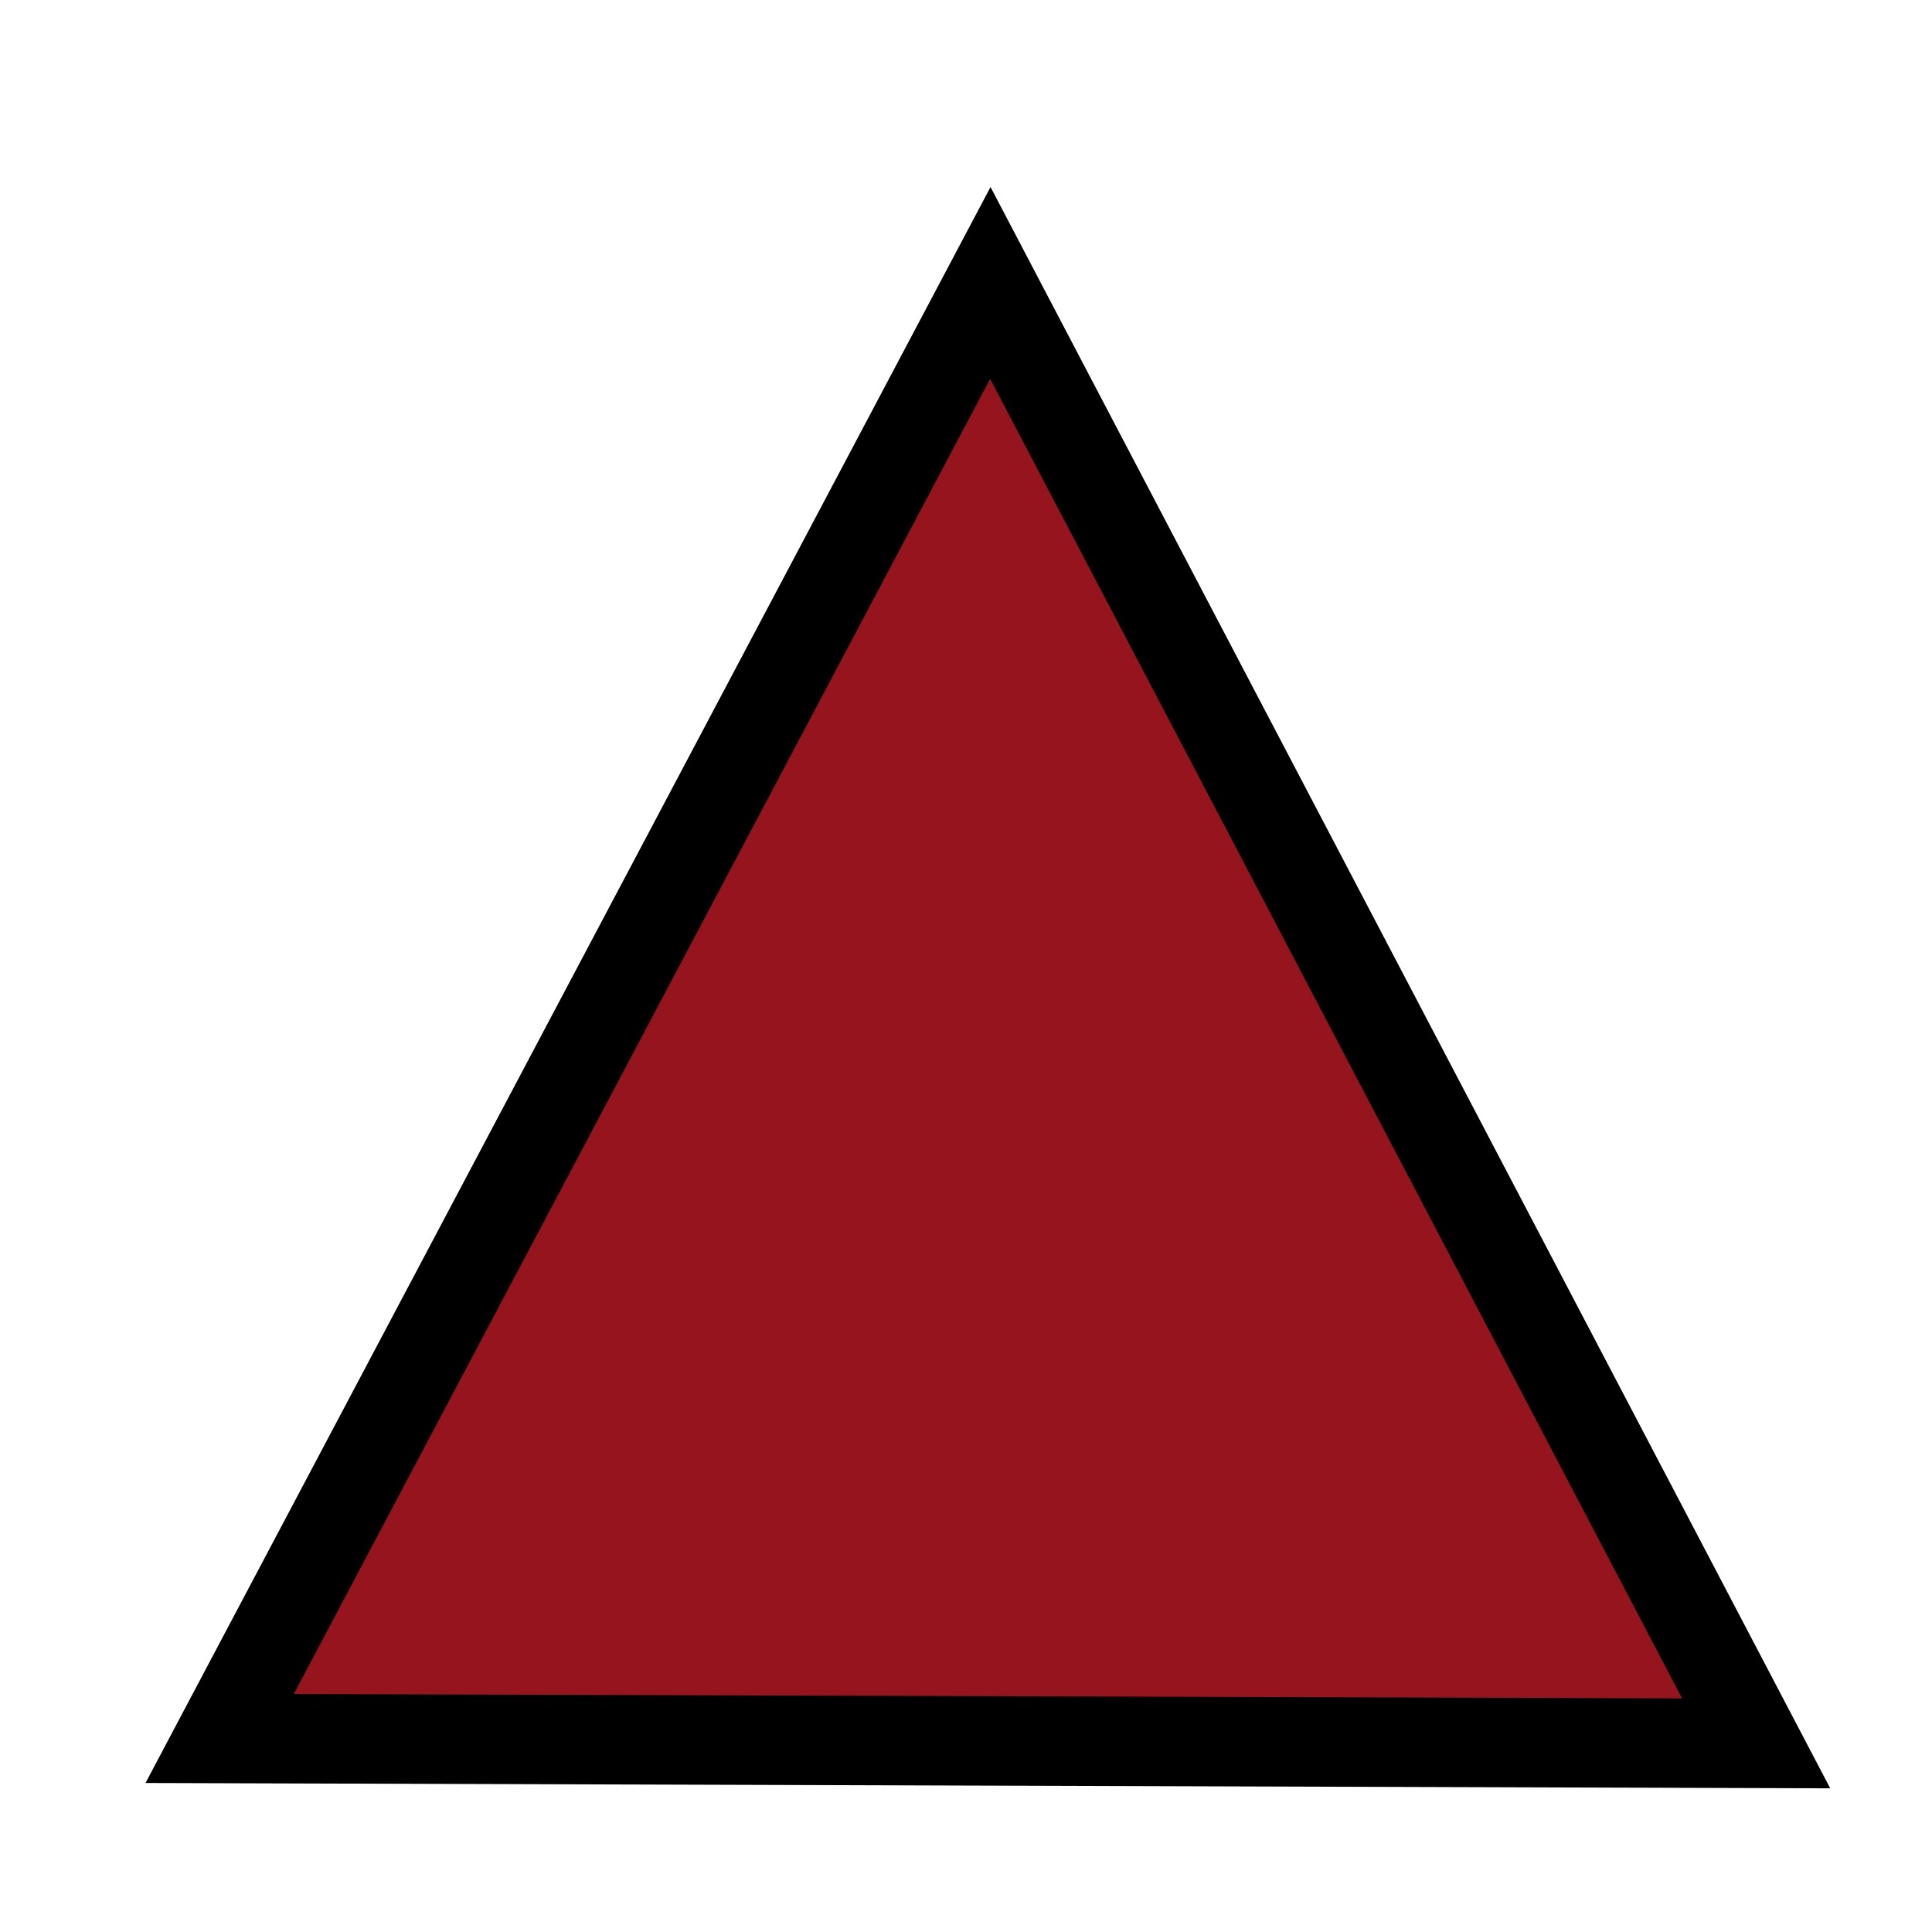
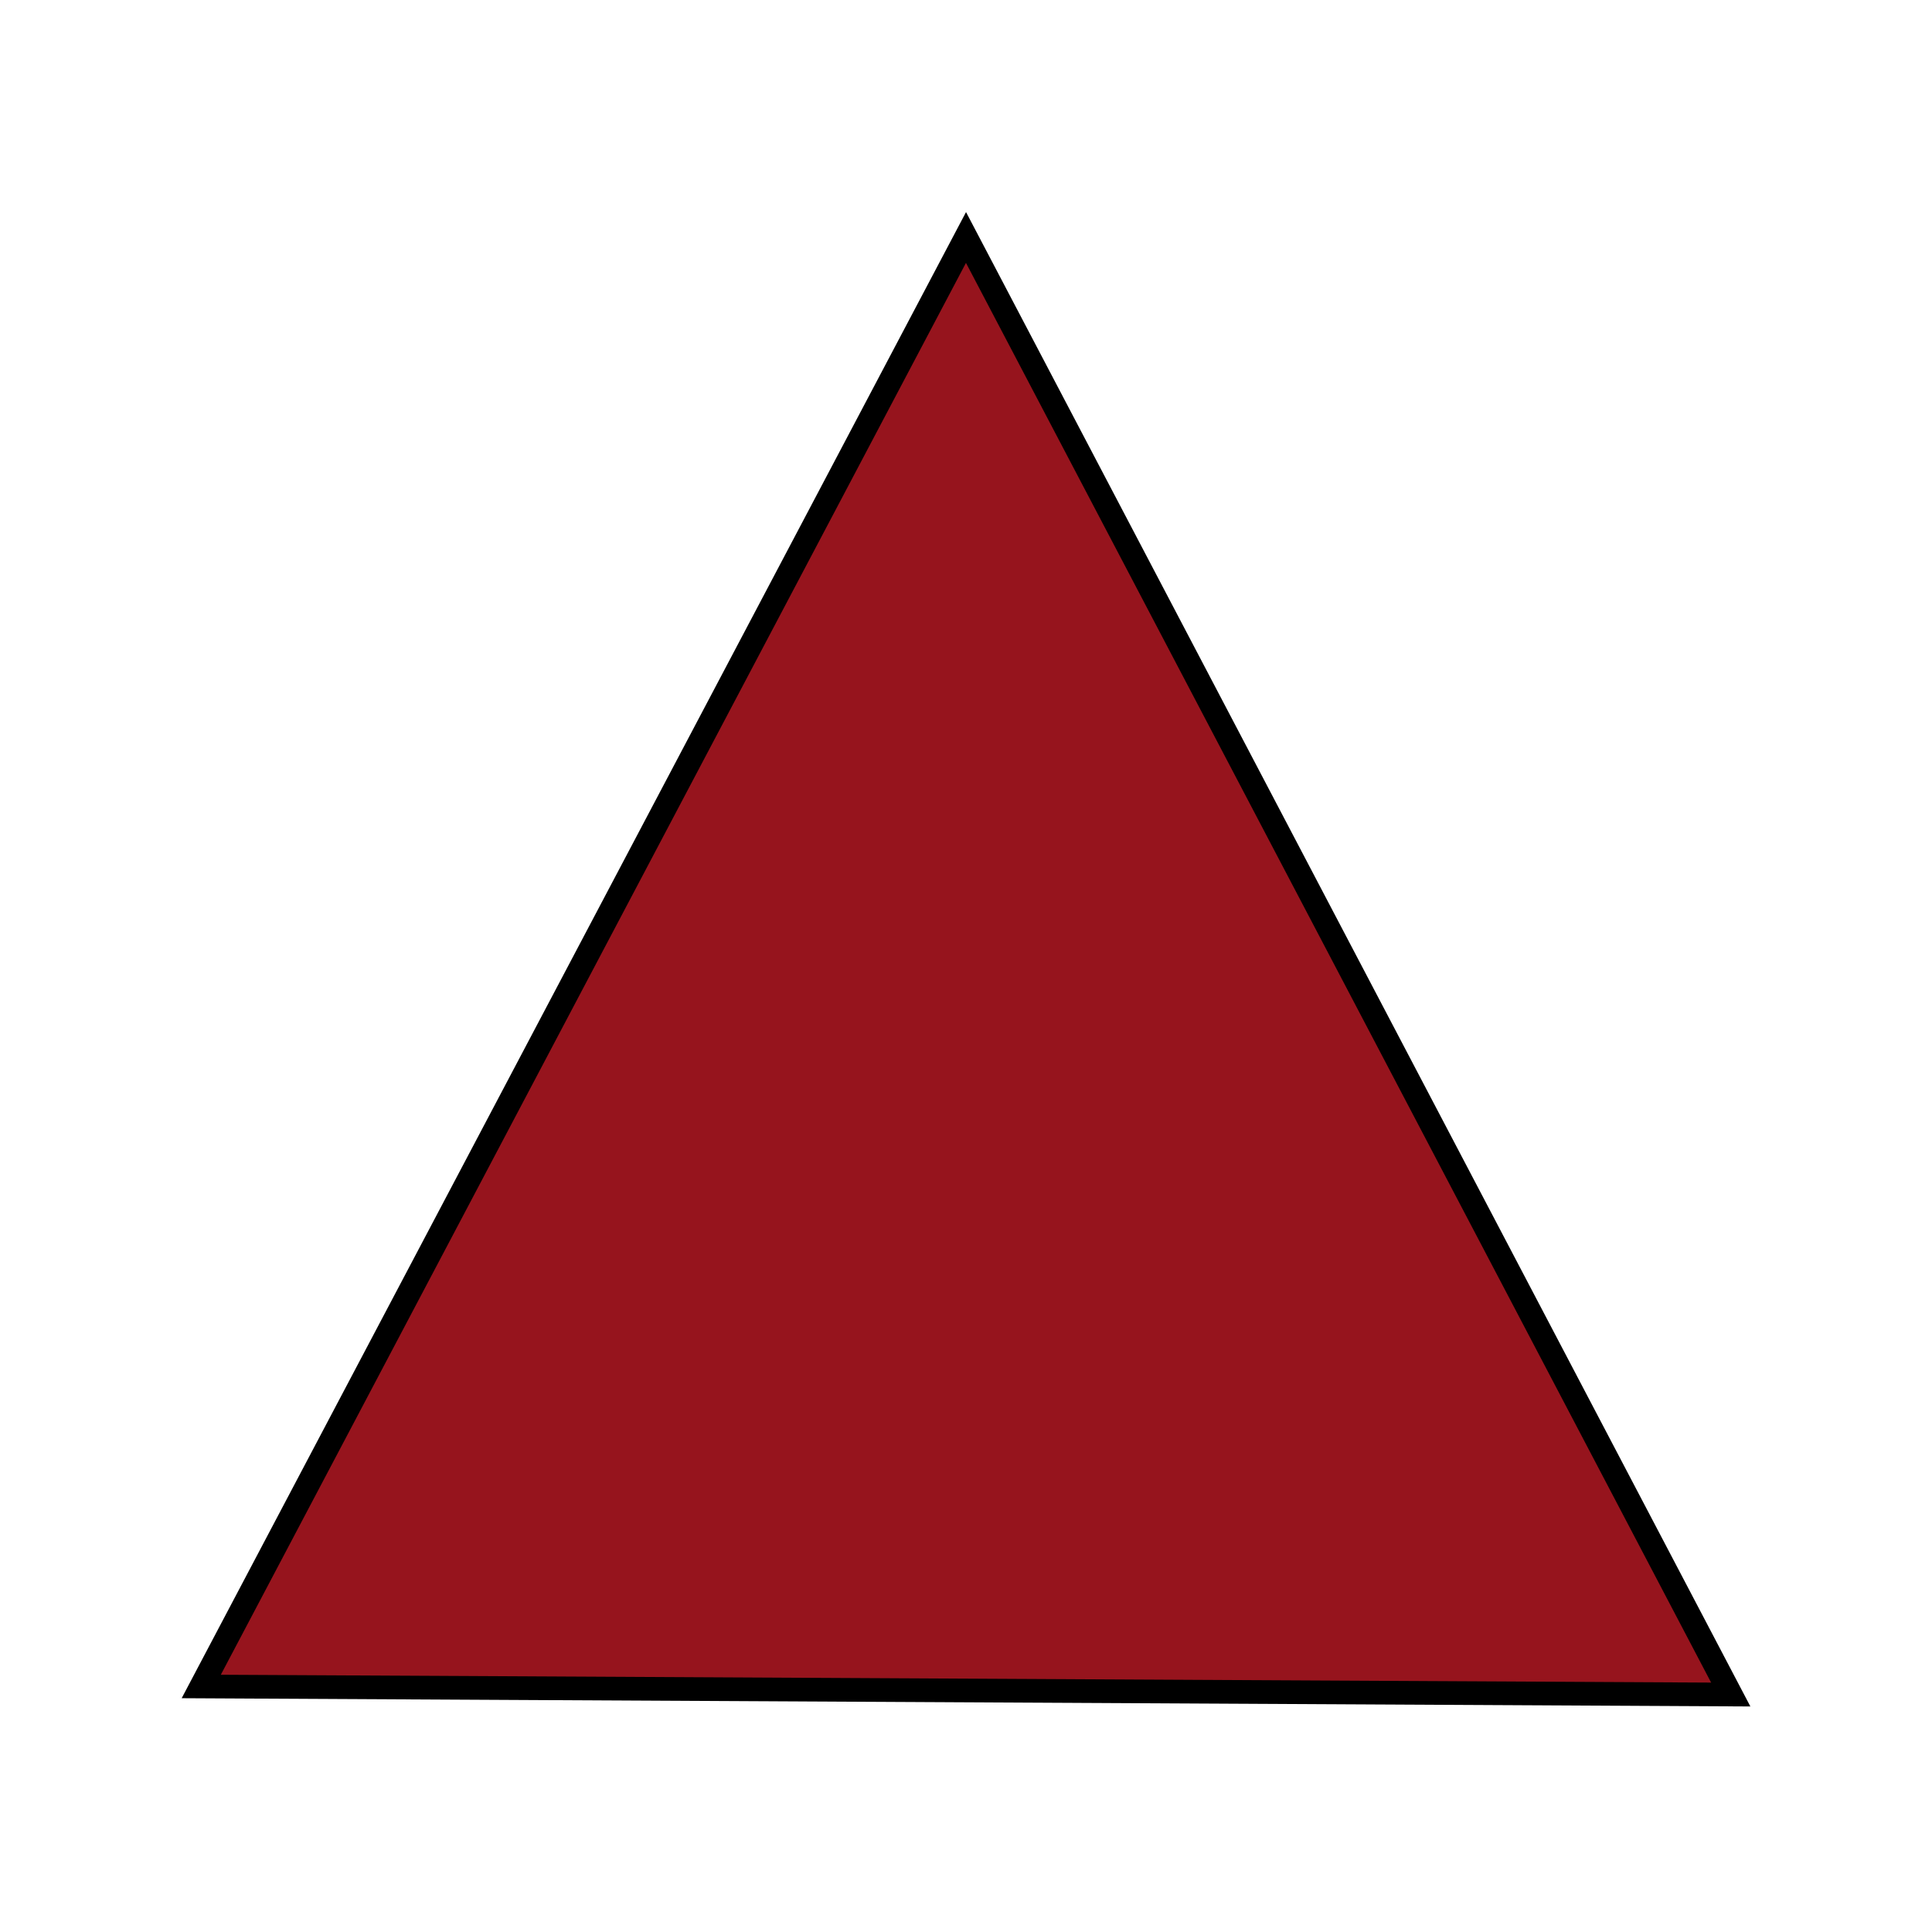
- <svg xmlns="http://www.w3.org/2000/svg" width="24" height="24" viewBox="0 0 6.35 6.35" version="1.1" id="svg8">
-   <defs id="defs2" />
+ <svg xmlns="http://www.w3.org/2000/svg" version="1.1" id="svg8" x="0px" y="0px" viewBox="0 0 24 24" style="enable-background:new 0 0 24 24;" xml:space="preserve">
+   <style type="text/css">
+ 	.st0{fill:#96141D;stroke:#000000;stroke-width:0.294;}
+ </style>
  <g id="layer1" transform="translate(0,-290.65)">
-     <path style="fill:#96141d;stroke:#000000;stroke-width:0.294px;stroke-linecap:butt;stroke-linejoin:miter;stroke-opacity:1;fill-opacity:1" d="m 3.255,291.58 -2.533,4.784 5.05,0.016 z" id="path1403" />
+     <path id="path1403" class="st0" d="M12,293.6l-9.5,18l19,0.1L12,293.6z" />
  </g>
</svg>
